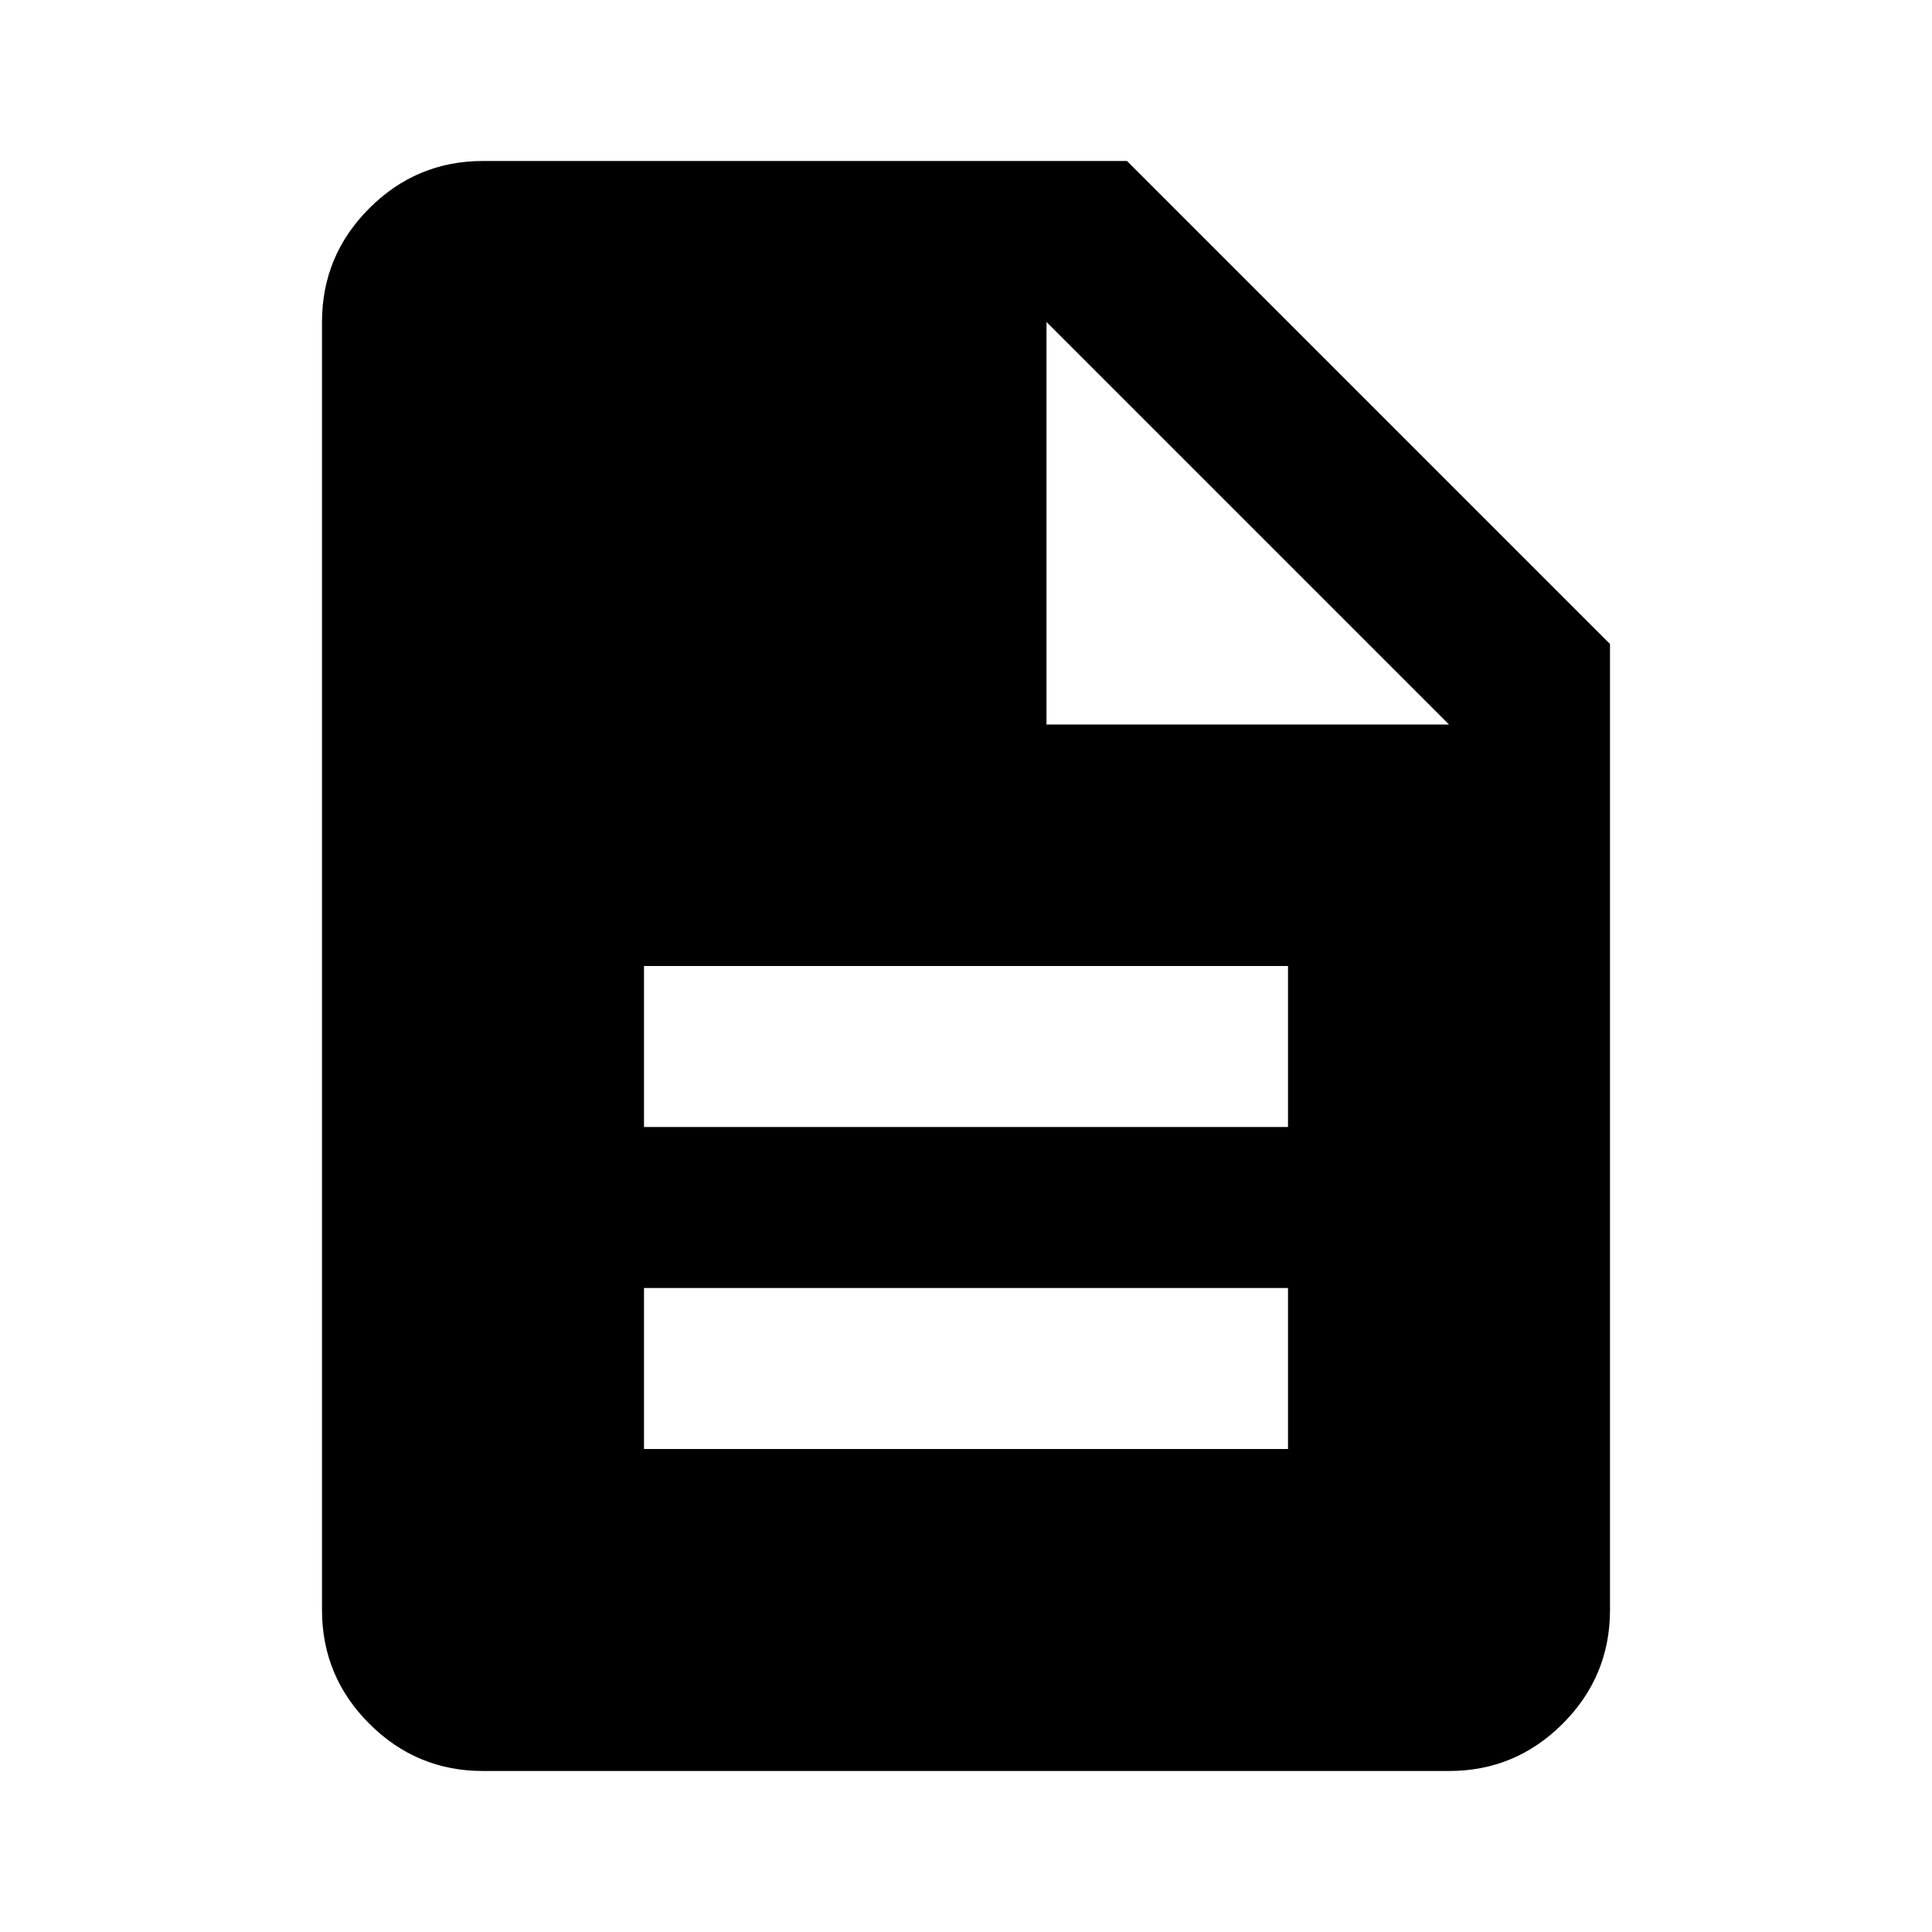
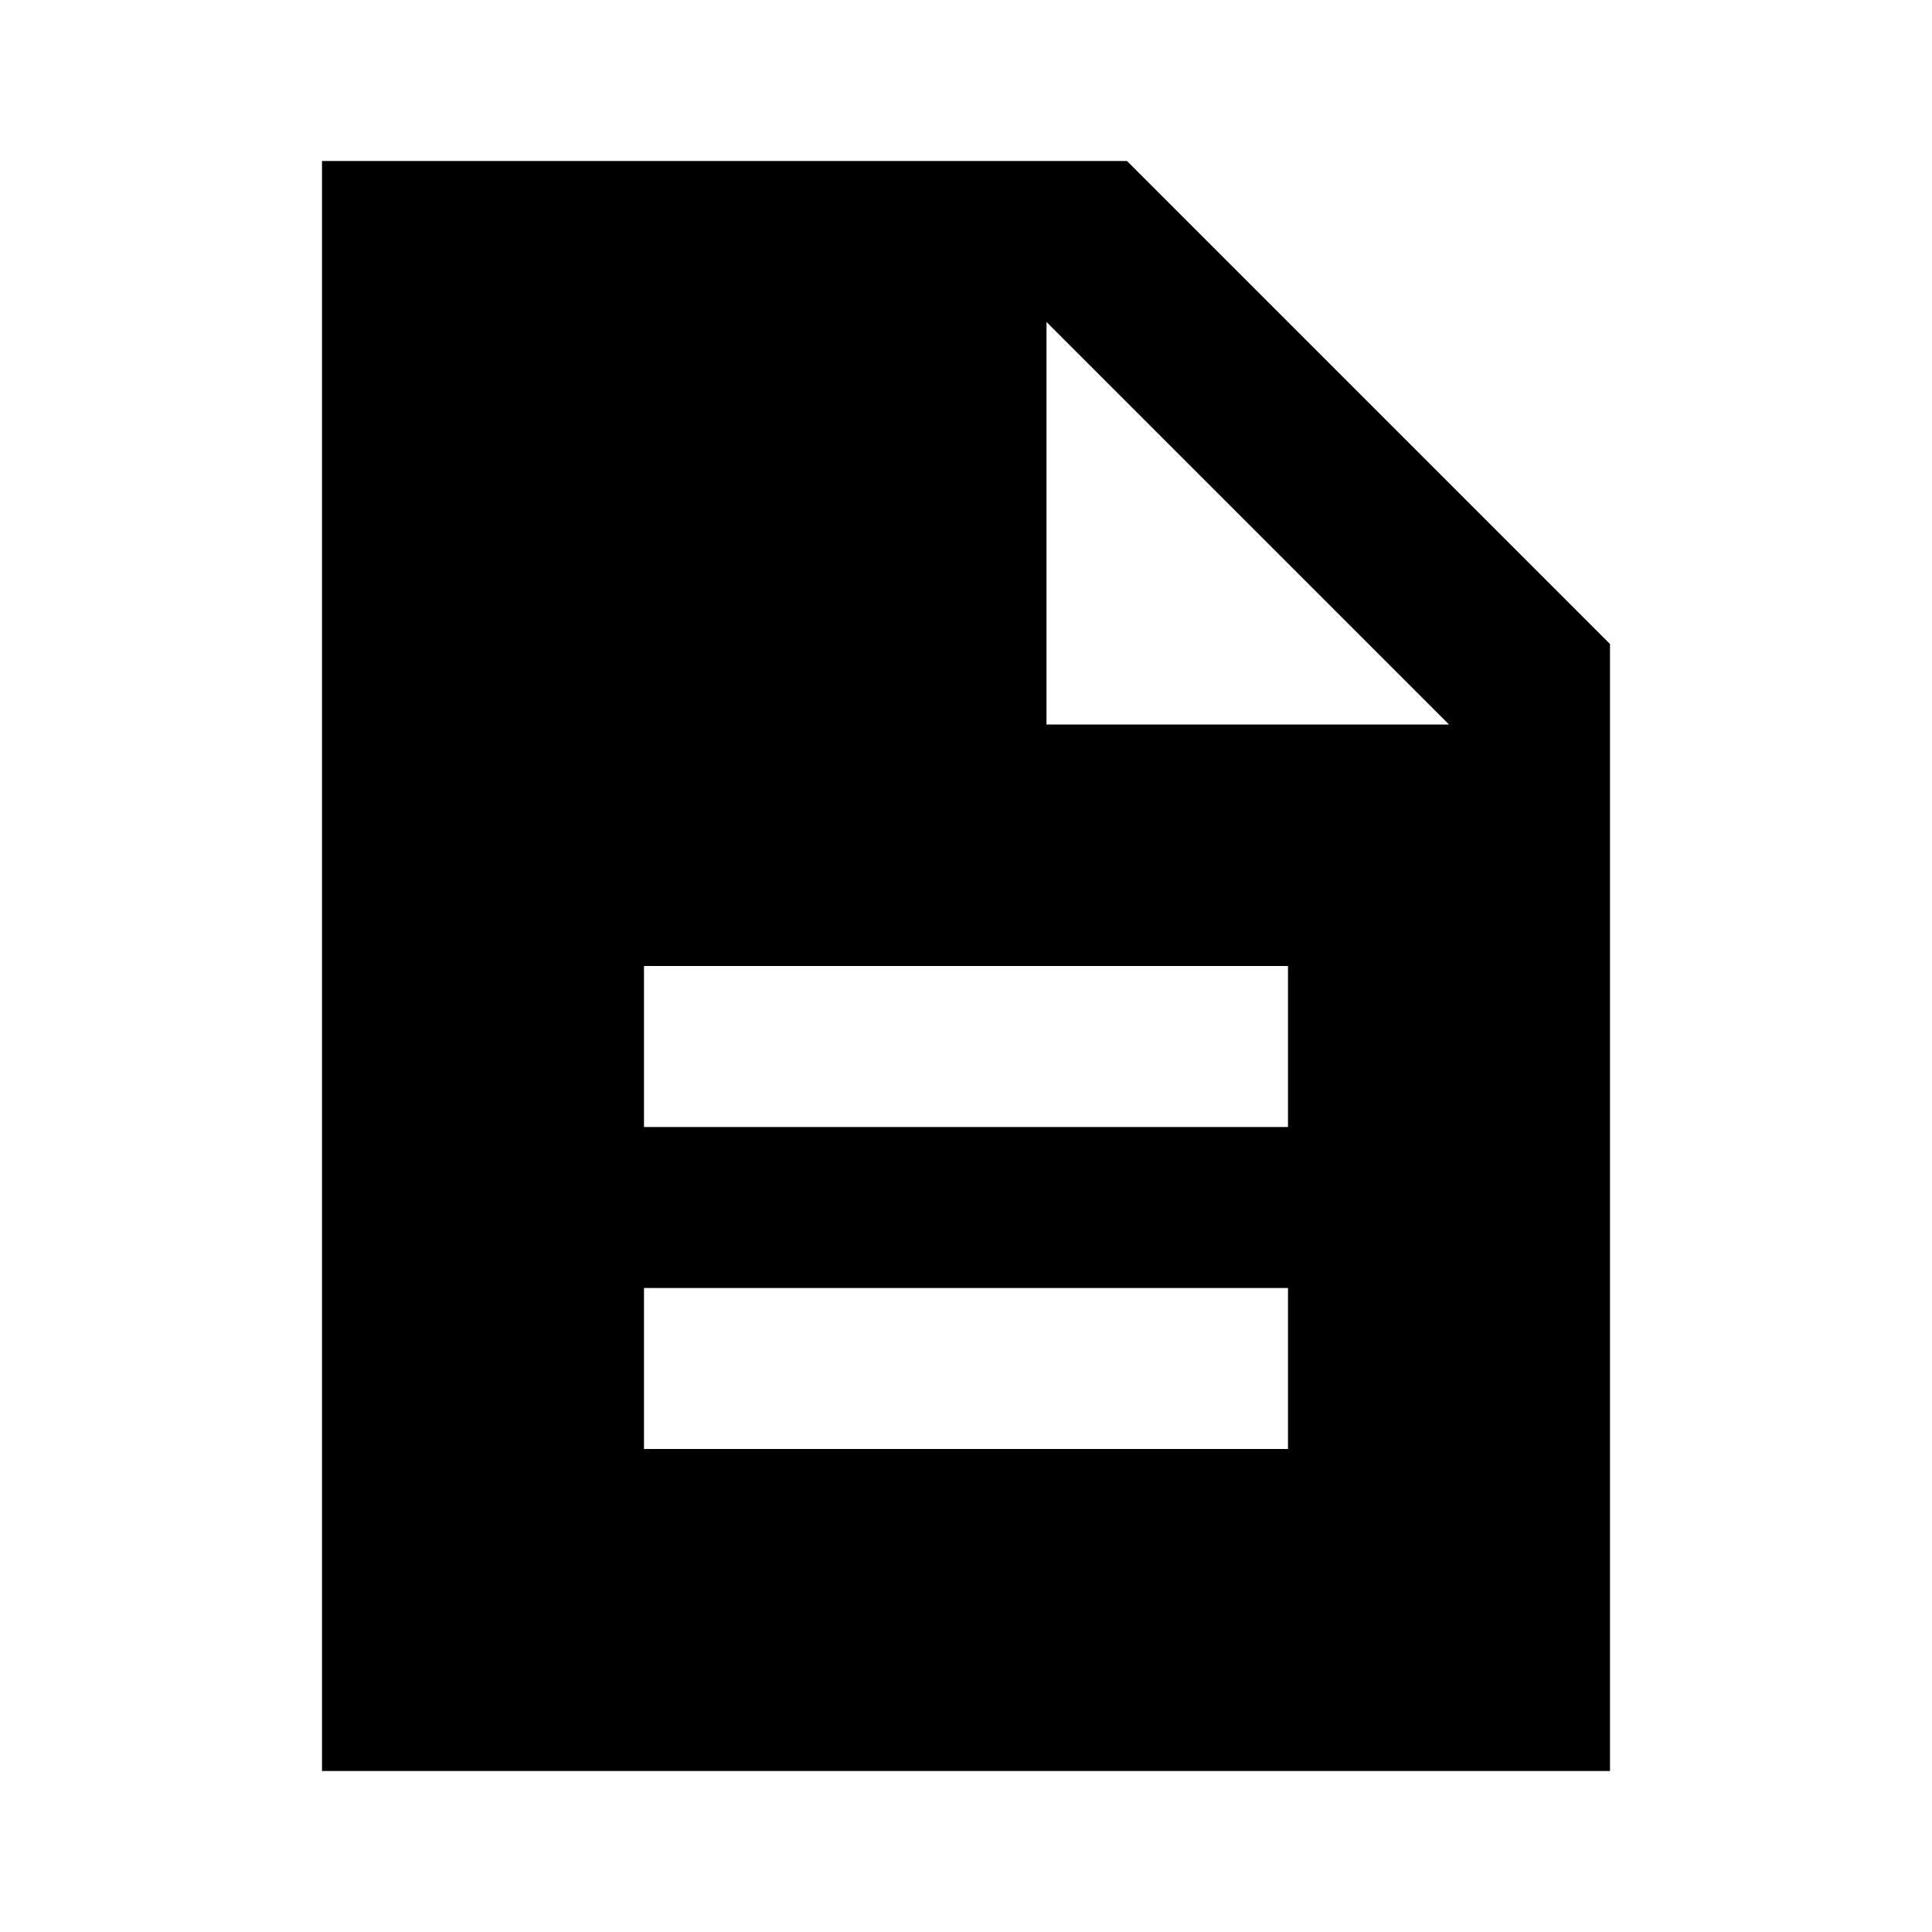
<svg xmlns="http://www.w3.org/2000/svg" height="24" viewBox="0 -960 960 960" width="24">
-   <path d="M320-240h320v-80H320v80Zm0-160h320v-80H320v80ZM240-80q-33 0-56.5-23.5T160-160v-640q0-33 23.5-56.5T240-880h320l240 240v480q0 33-23.5 56.5T720-80H240Zm280-520h200L520-800v200Z" />
+   <path d="M320-240h320v-80H320v80Zm0-160h320v-80H320v80ZM160-80v-800h400l240 240v560H160Zm360-520h200L520-800v200Z" />
</svg>
